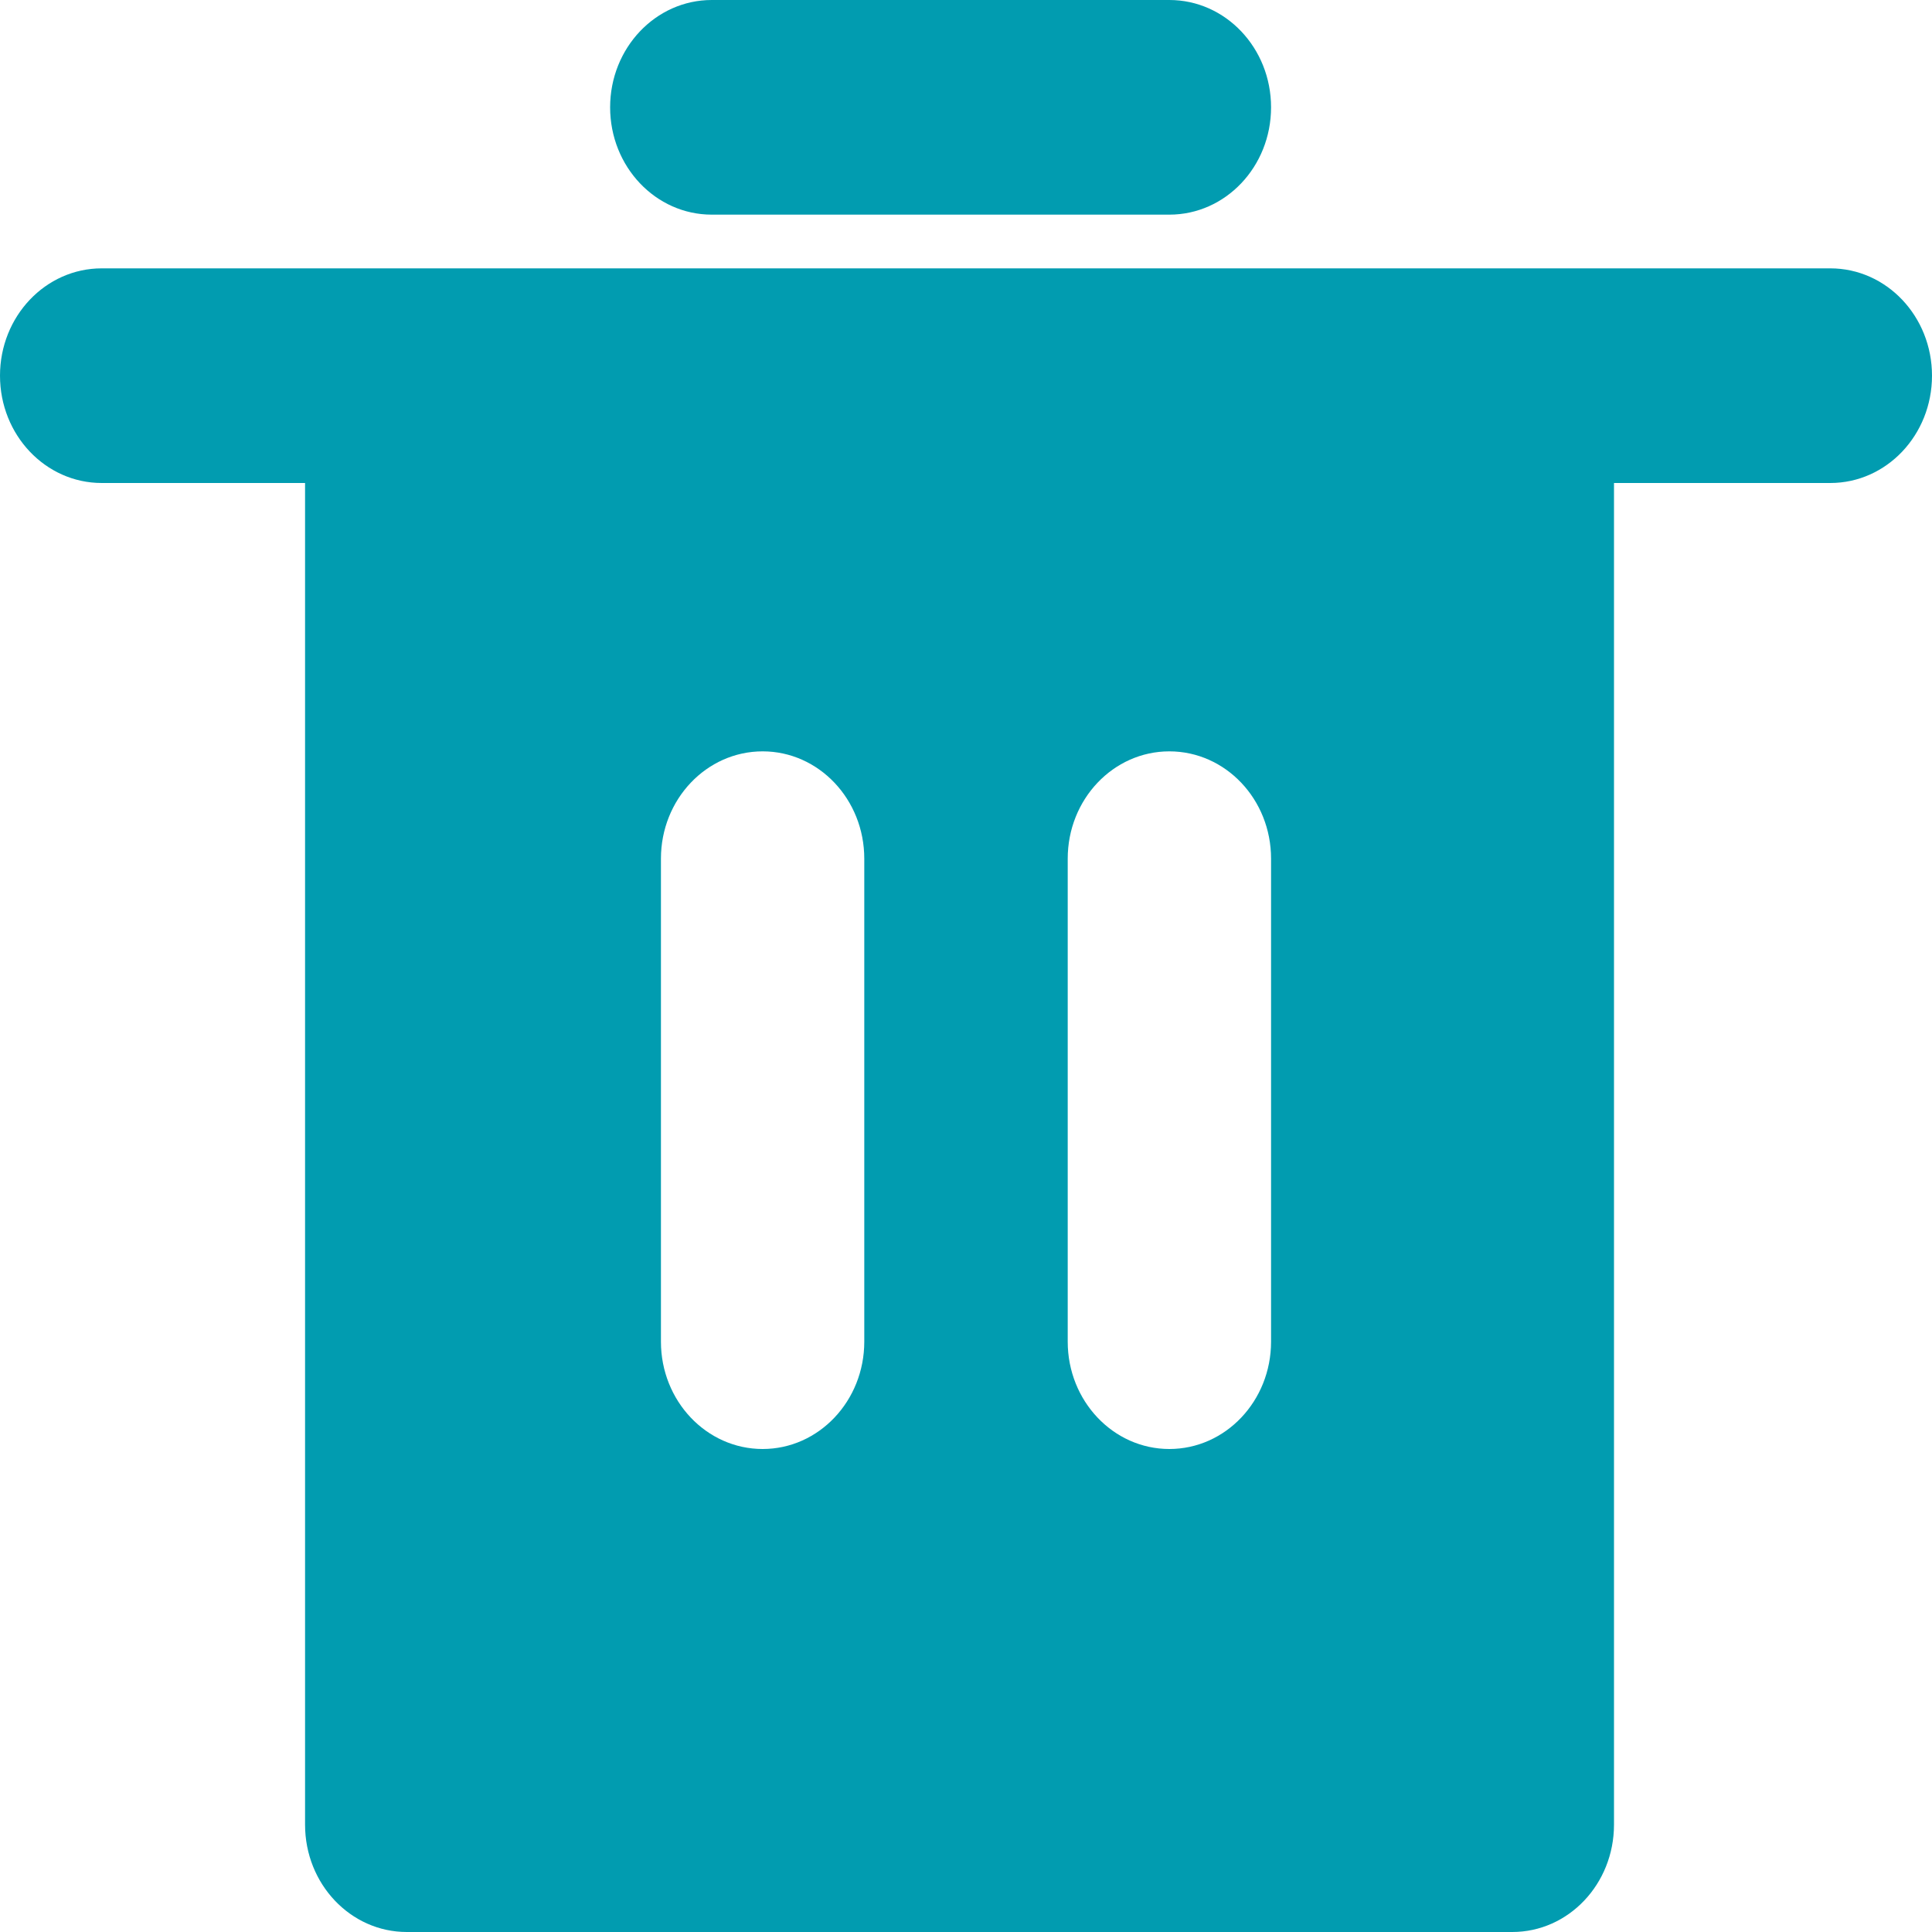
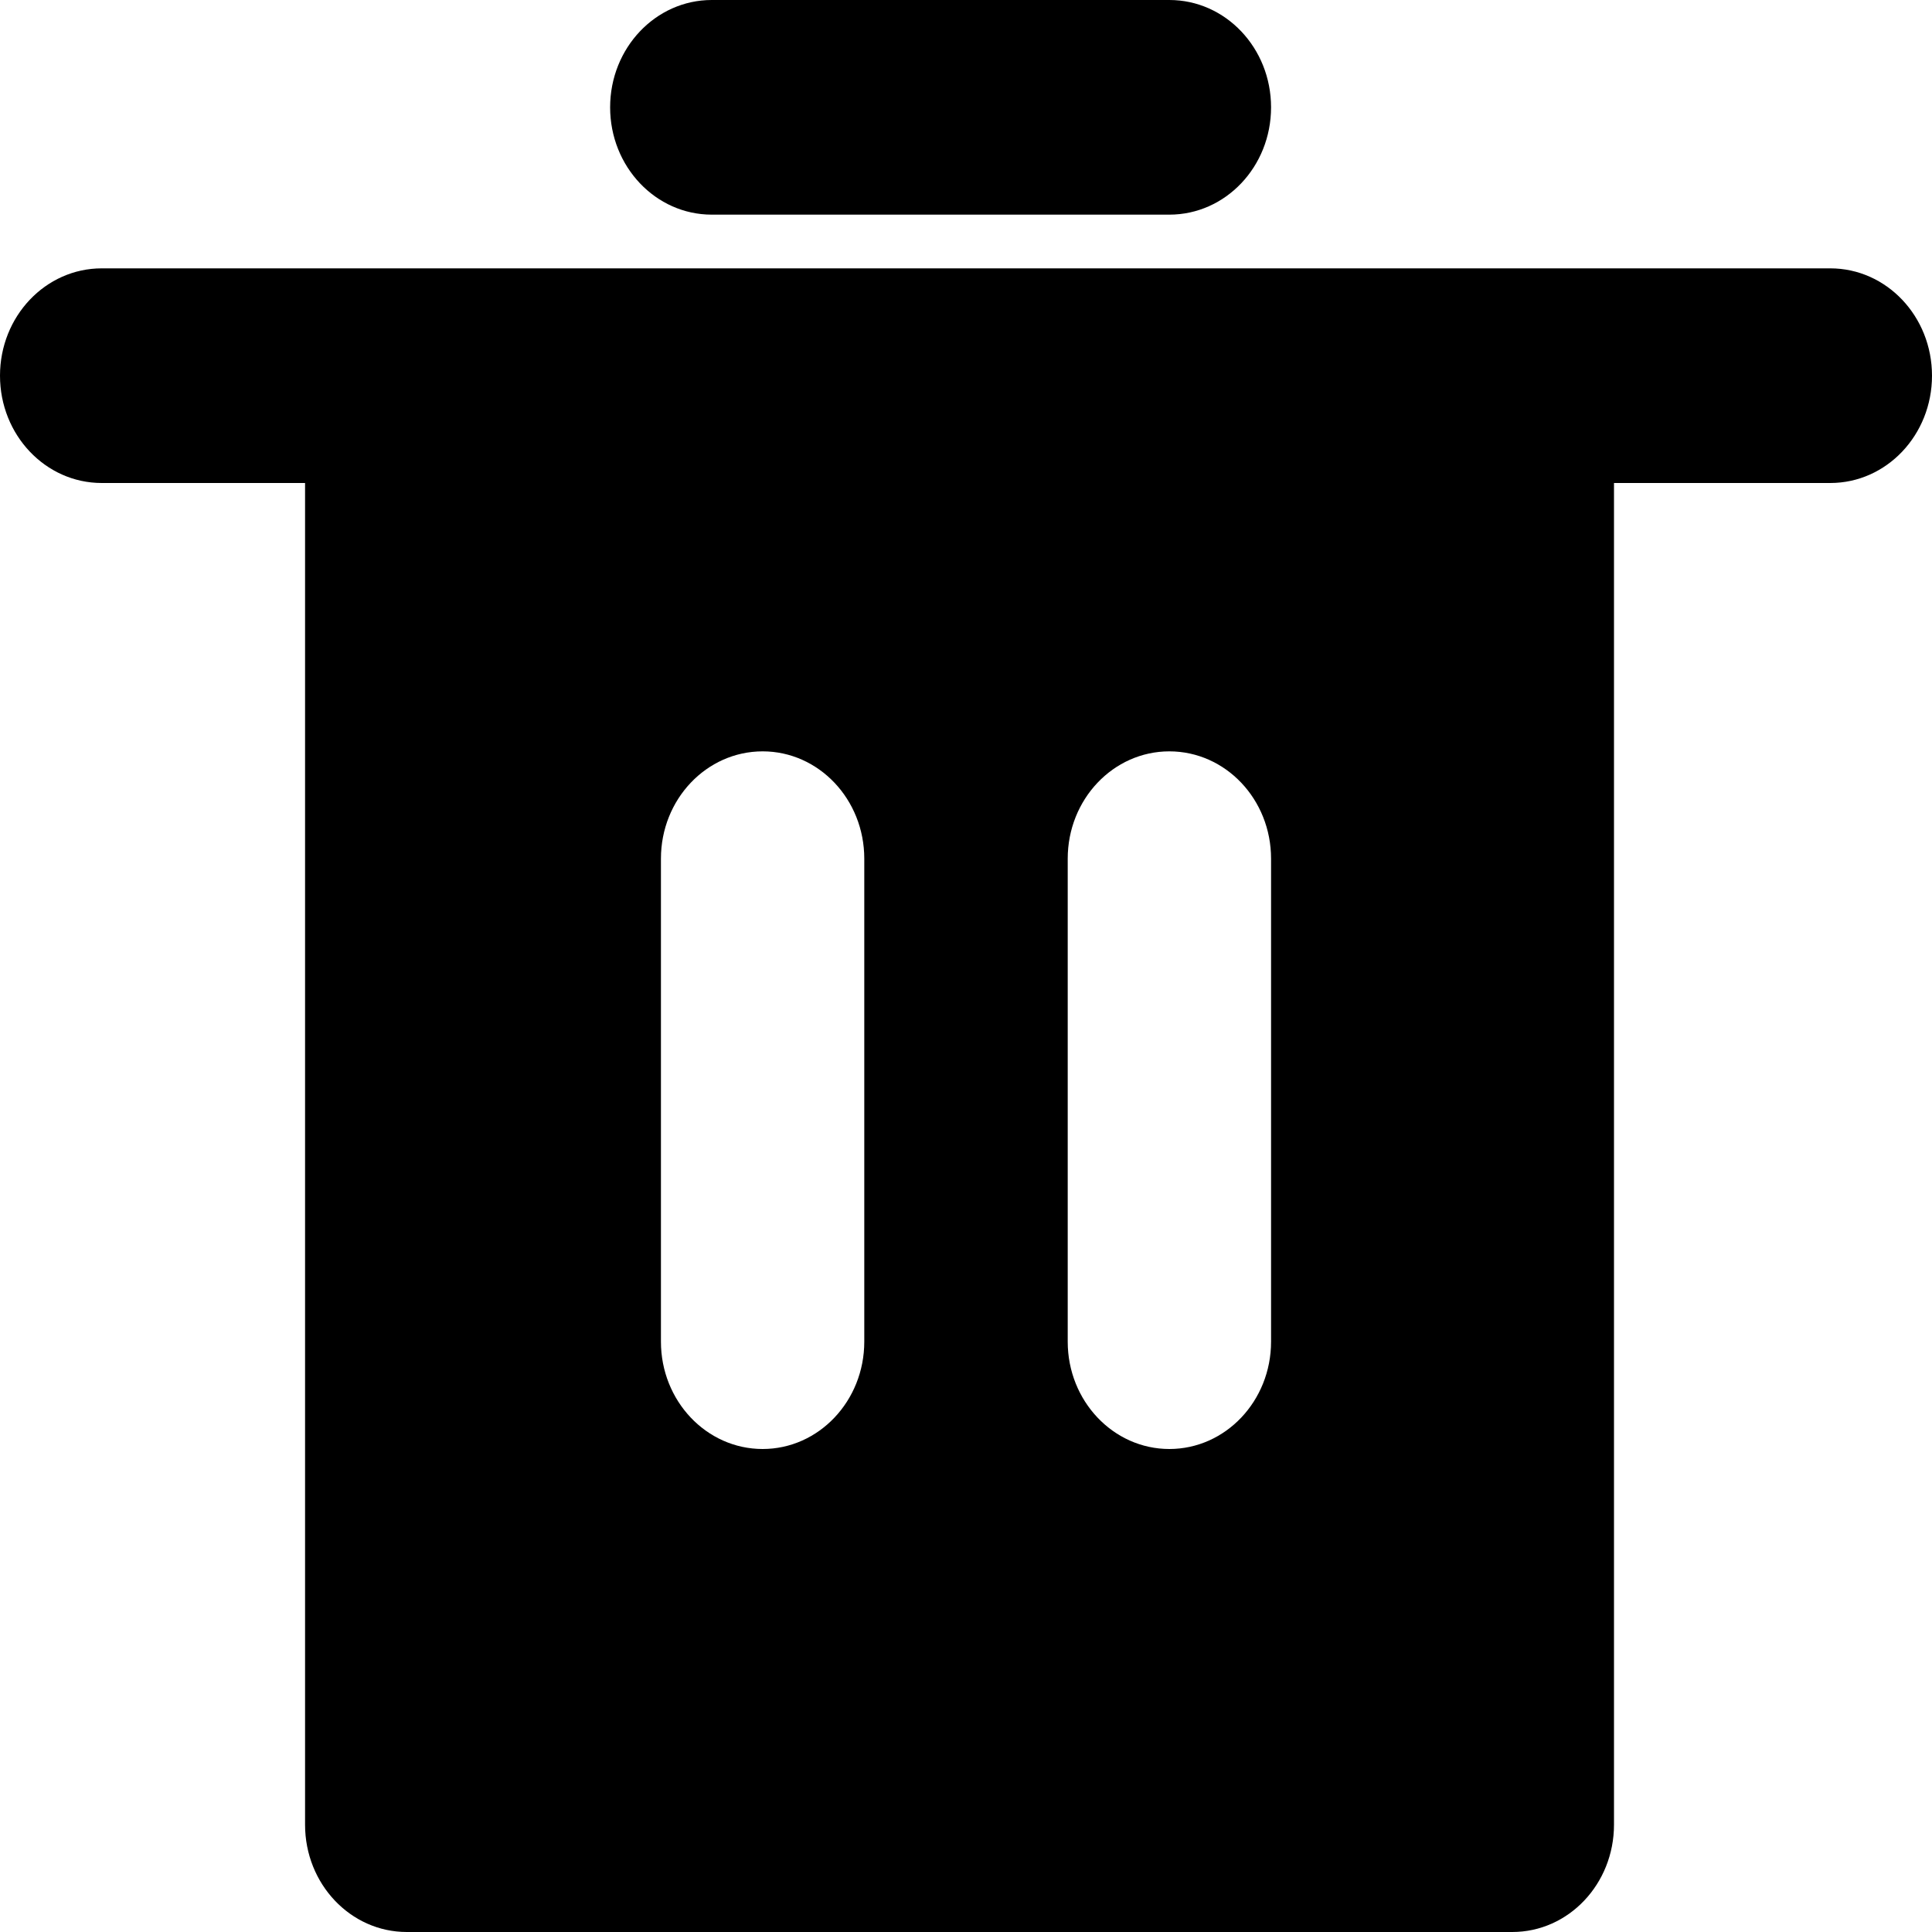
- <svg xmlns="http://www.w3.org/2000/svg" width="20" height="20" viewBox="0 0 20 20" fill="none">
-   <path d="M6.316 1.111C6.316 0.497 6.787 0 7.368 0H12.105C12.687 0 13.158 0.497 13.158 1.111C13.158 1.725 12.687 2.222 12.105 2.222H7.368C6.787 2.222 6.316 1.725 6.316 1.111Z" fill="#019CB0" />
-   <path fill-rule="evenodd" clip-rule="evenodd" d="M0 3.889C0 3.275 0.471 2.778 1.053 2.778H18.947C19.529 2.778 20 3.275 20 3.889C20 4.503 19.529 5 18.947 5H16.708V18.889C16.708 19.503 16.237 20 15.655 20H4.211C3.629 20 3.158 19.503 3.158 18.889V5H1.053C0.471 5 0 4.503 0 3.889ZM8.947 8.889C8.947 8.275 8.476 7.778 7.895 7.778C7.313 7.778 6.842 8.275 6.842 8.889V13.889C6.842 14.502 7.313 15 7.895 15C8.476 15 8.947 14.502 8.947 13.889V8.889ZM12.105 7.778C12.687 7.778 13.158 8.275 13.158 8.889V13.889C13.158 14.502 12.687 15 12.105 15C11.524 15 11.053 14.502 11.053 13.889V8.889C11.053 8.275 11.524 7.778 12.105 7.778Z" fill="#019CB0" />
+ <svg xmlns="http://www.w3.org/2000/svg" width="20" height="20" viewBox="0 0 20 20">
+   <path d="M6.316 1.111C6.316 0.497 6.787 0 7.368 0H12.105C12.687 0 13.158 0.497 13.158 1.111C13.158 1.725 12.687 2.222 12.105 2.222H7.368C6.787 2.222 6.316 1.725 6.316 1.111Z" />
+   <path fill-rule="evenodd" clip-rule="evenodd" d="M0 3.889C0 3.275 0.471 2.778 1.053 2.778H18.947C19.529 2.778 20 3.275 20 3.889C20 4.503 19.529 5 18.947 5H16.708V18.889C16.708 19.503 16.237 20 15.655 20H4.211C3.629 20 3.158 19.503 3.158 18.889V5H1.053C0.471 5 0 4.503 0 3.889ZM8.947 8.889C8.947 8.275 8.476 7.778 7.895 7.778C7.313 7.778 6.842 8.275 6.842 8.889V13.889C6.842 14.502 7.313 15 7.895 15C8.476 15 8.947 14.502 8.947 13.889V8.889ZM12.105 7.778C12.687 7.778 13.158 8.275 13.158 8.889V13.889C13.158 14.502 12.687 15 12.105 15C11.524 15 11.053 14.502 11.053 13.889V8.889C11.053 8.275 11.524 7.778 12.105 7.778Z" />
</svg>
